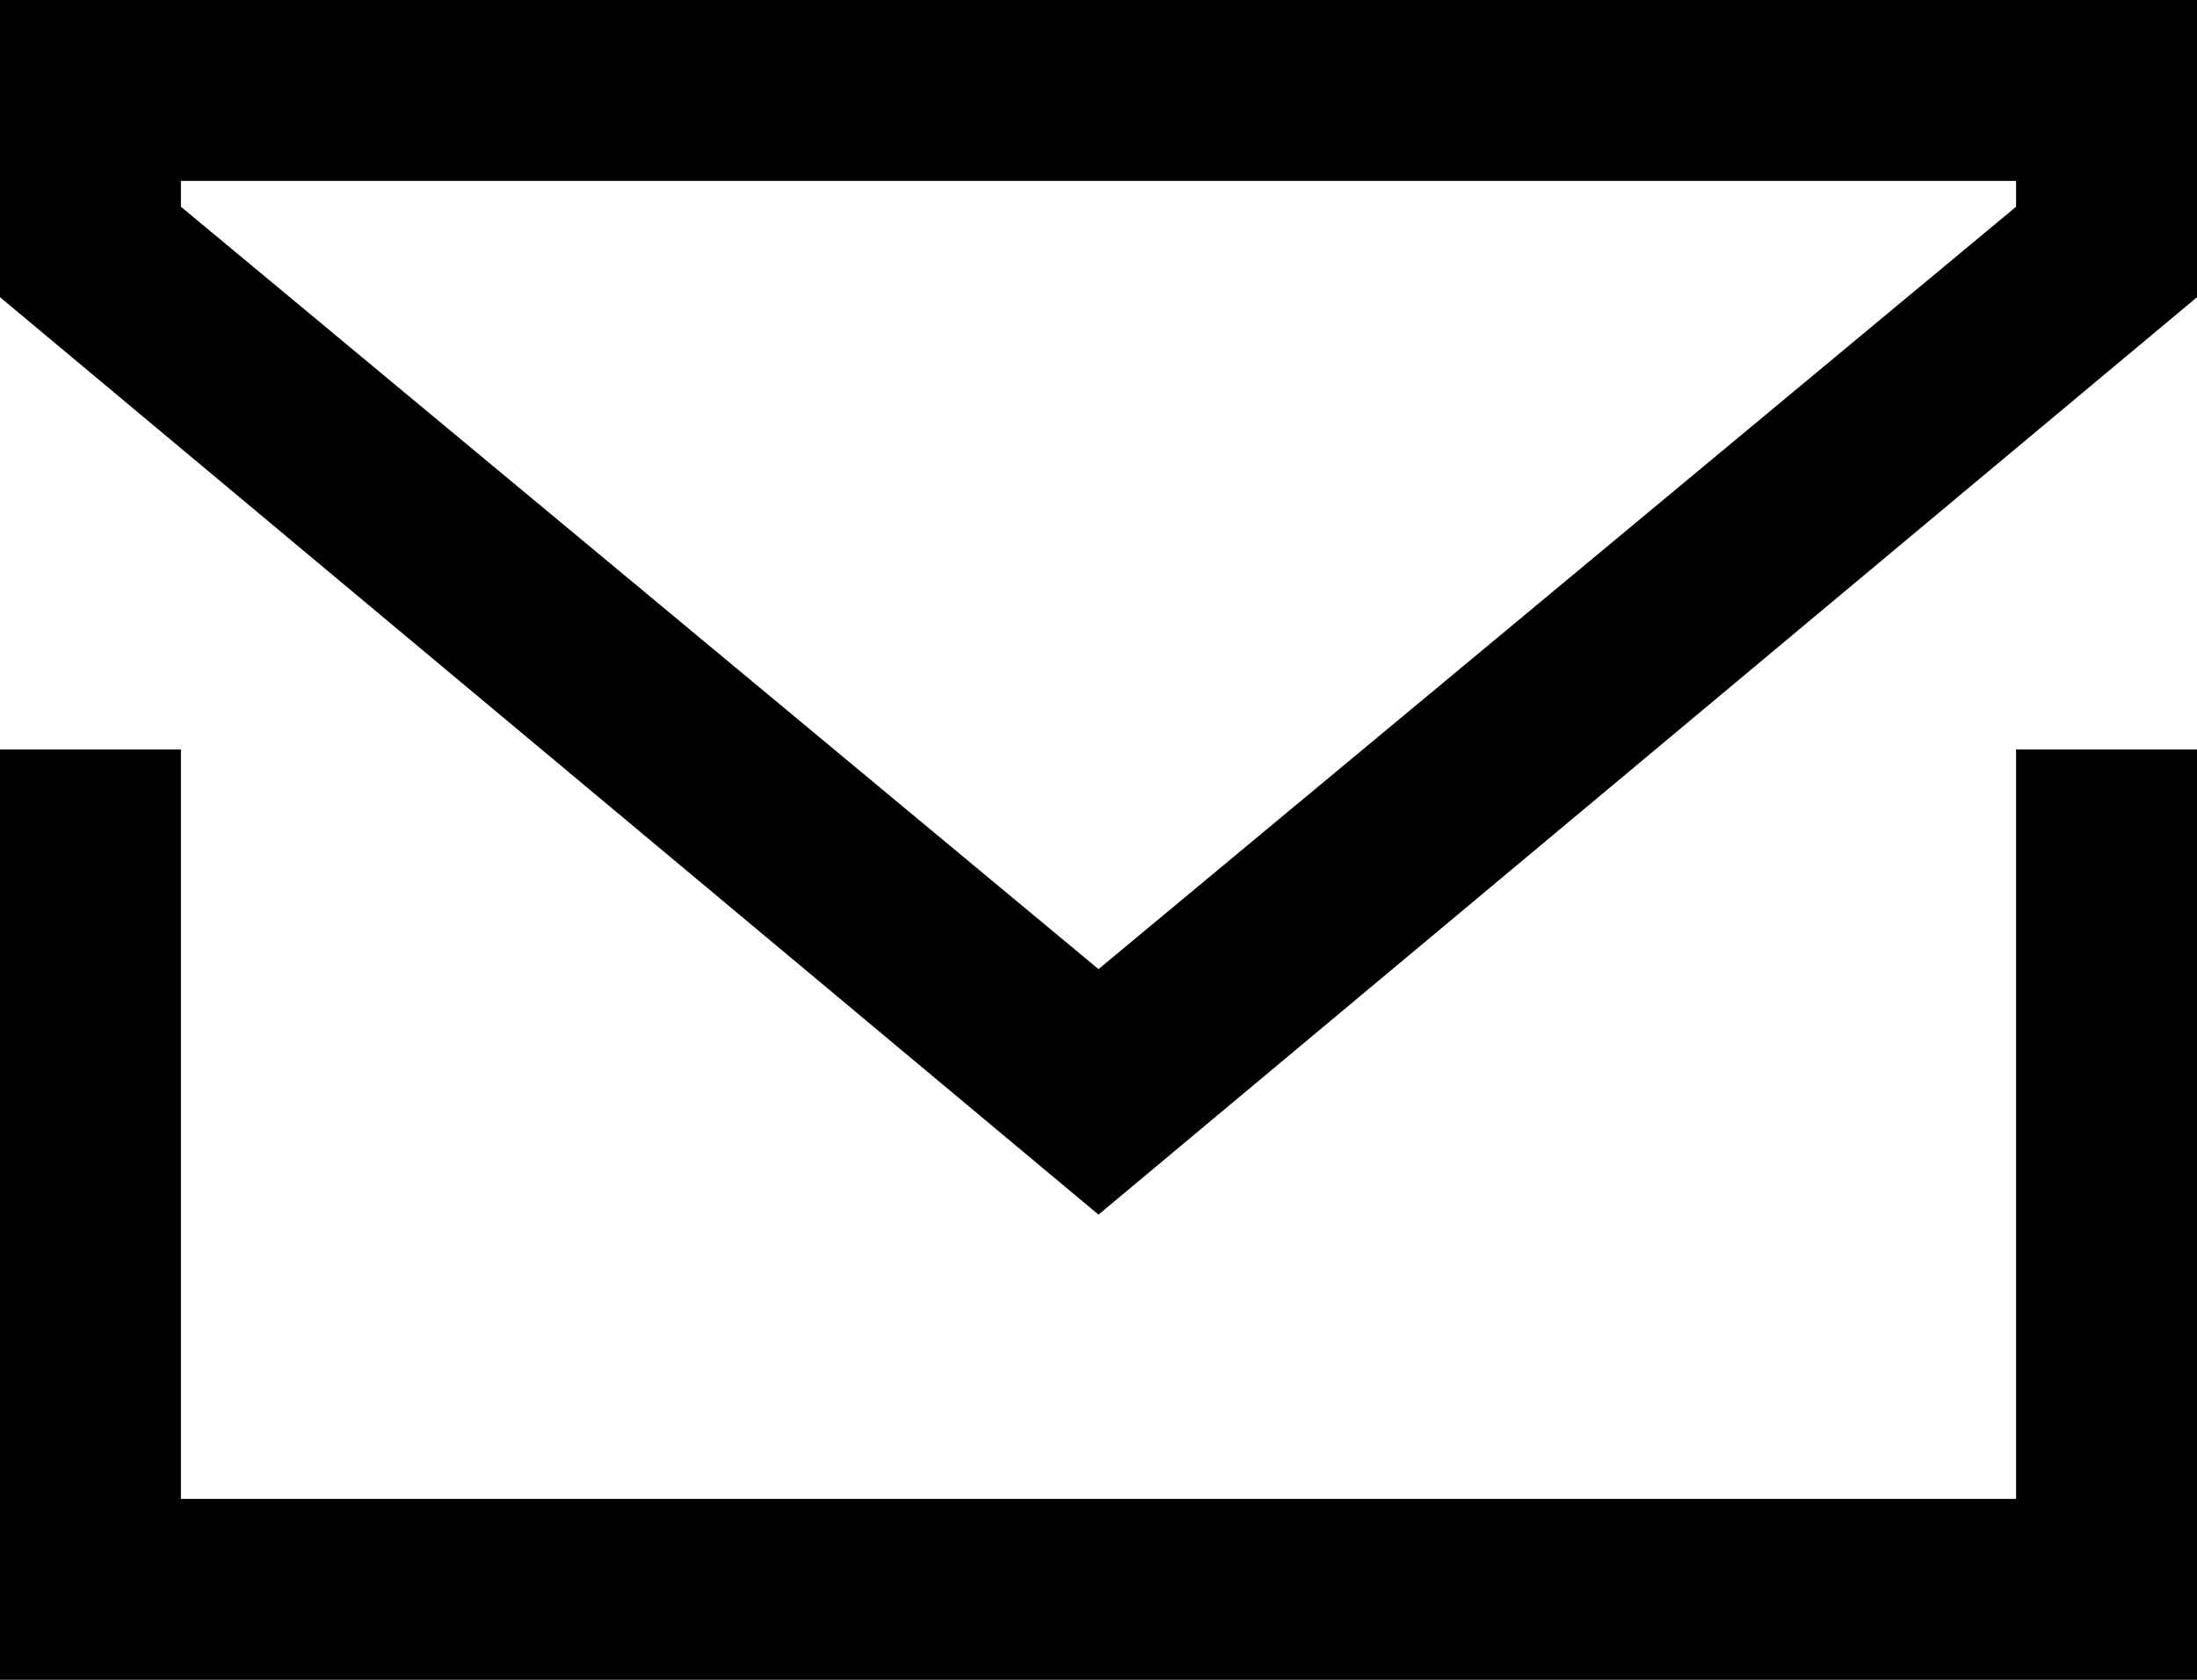
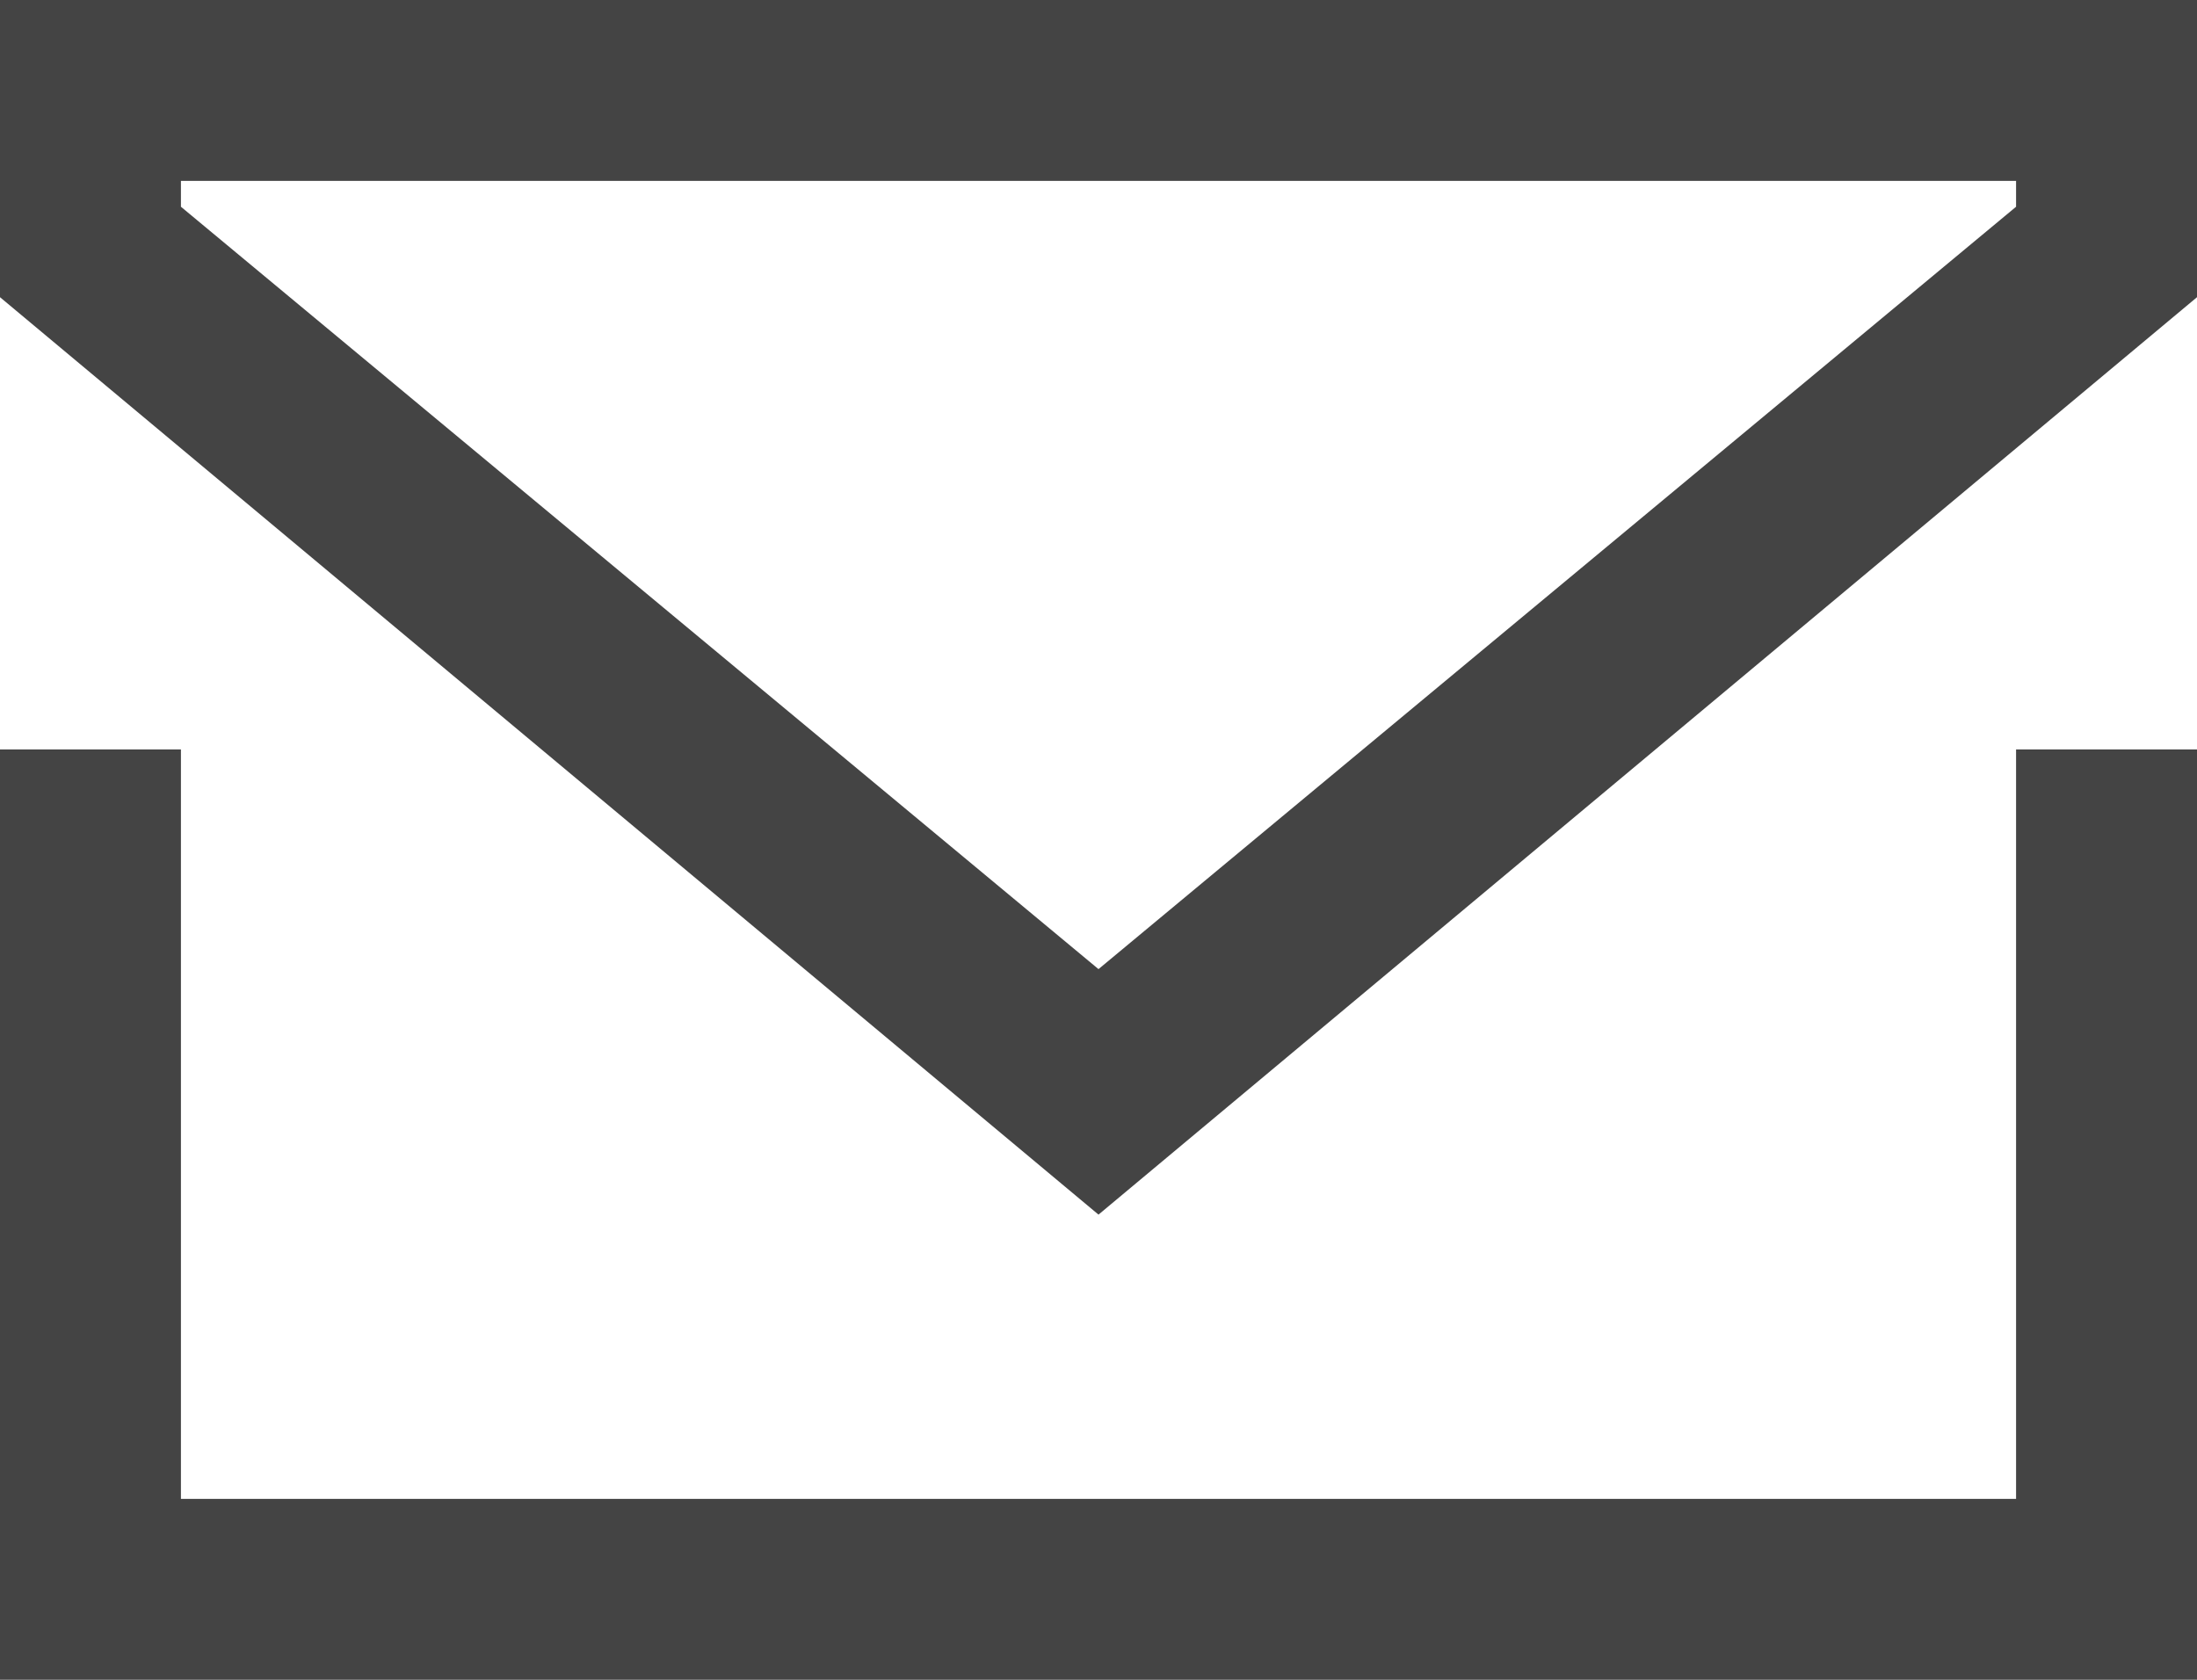
<svg xmlns="http://www.w3.org/2000/svg" viewBox="0 0 17 13">
-   <path fill="currentColor" d="M15.6 11.6H1.4V5.8H0V13h17V5.8h-1.4v5.8zM0 0v2.3l8.5 7.1L17 2.3V0H0zm15.6 1.6L8.5 7.5 1.4 1.6v-.2h14.2v.2z" />
+   <path fill="#444444" d="M15.6 11.6H1.4V5.8H0V13h17V5.8h-1.4v5.8zM0 0v2.3l8.5 7.1L17 2.3V0H0zm15.6 1.6L8.5 7.5 1.4 1.6v-.2h14.2v.2z" />
</svg>
